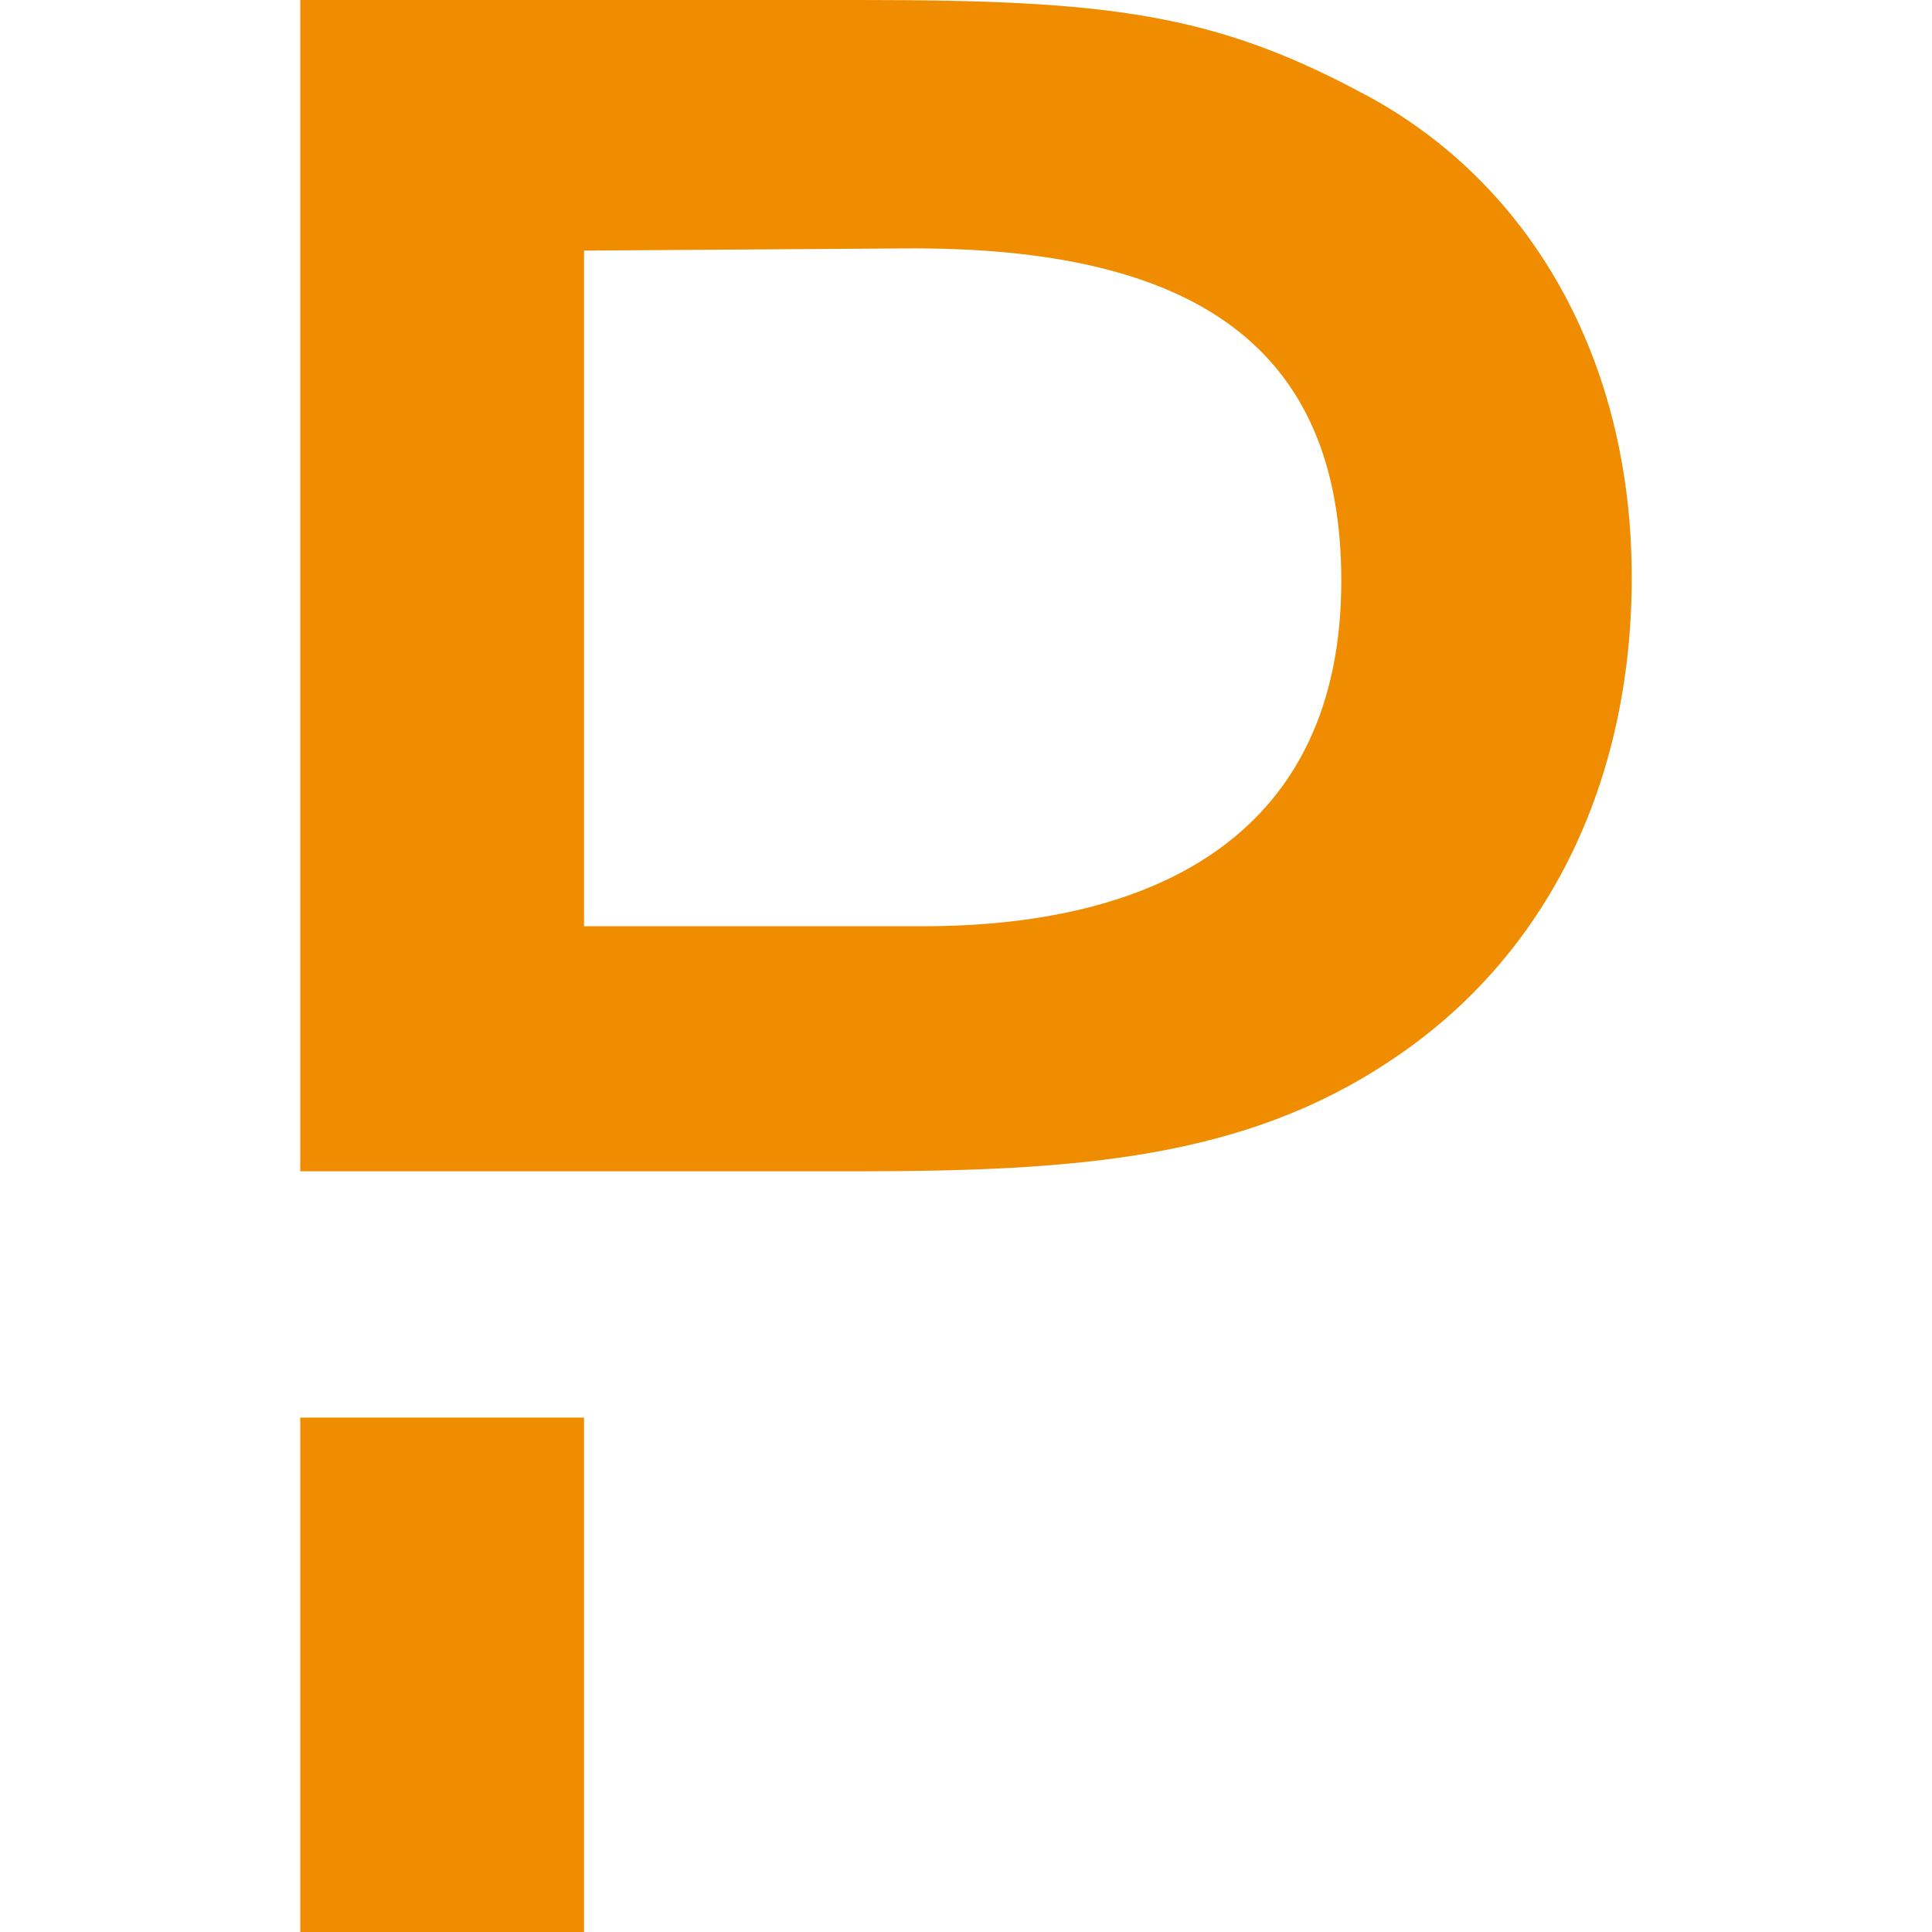
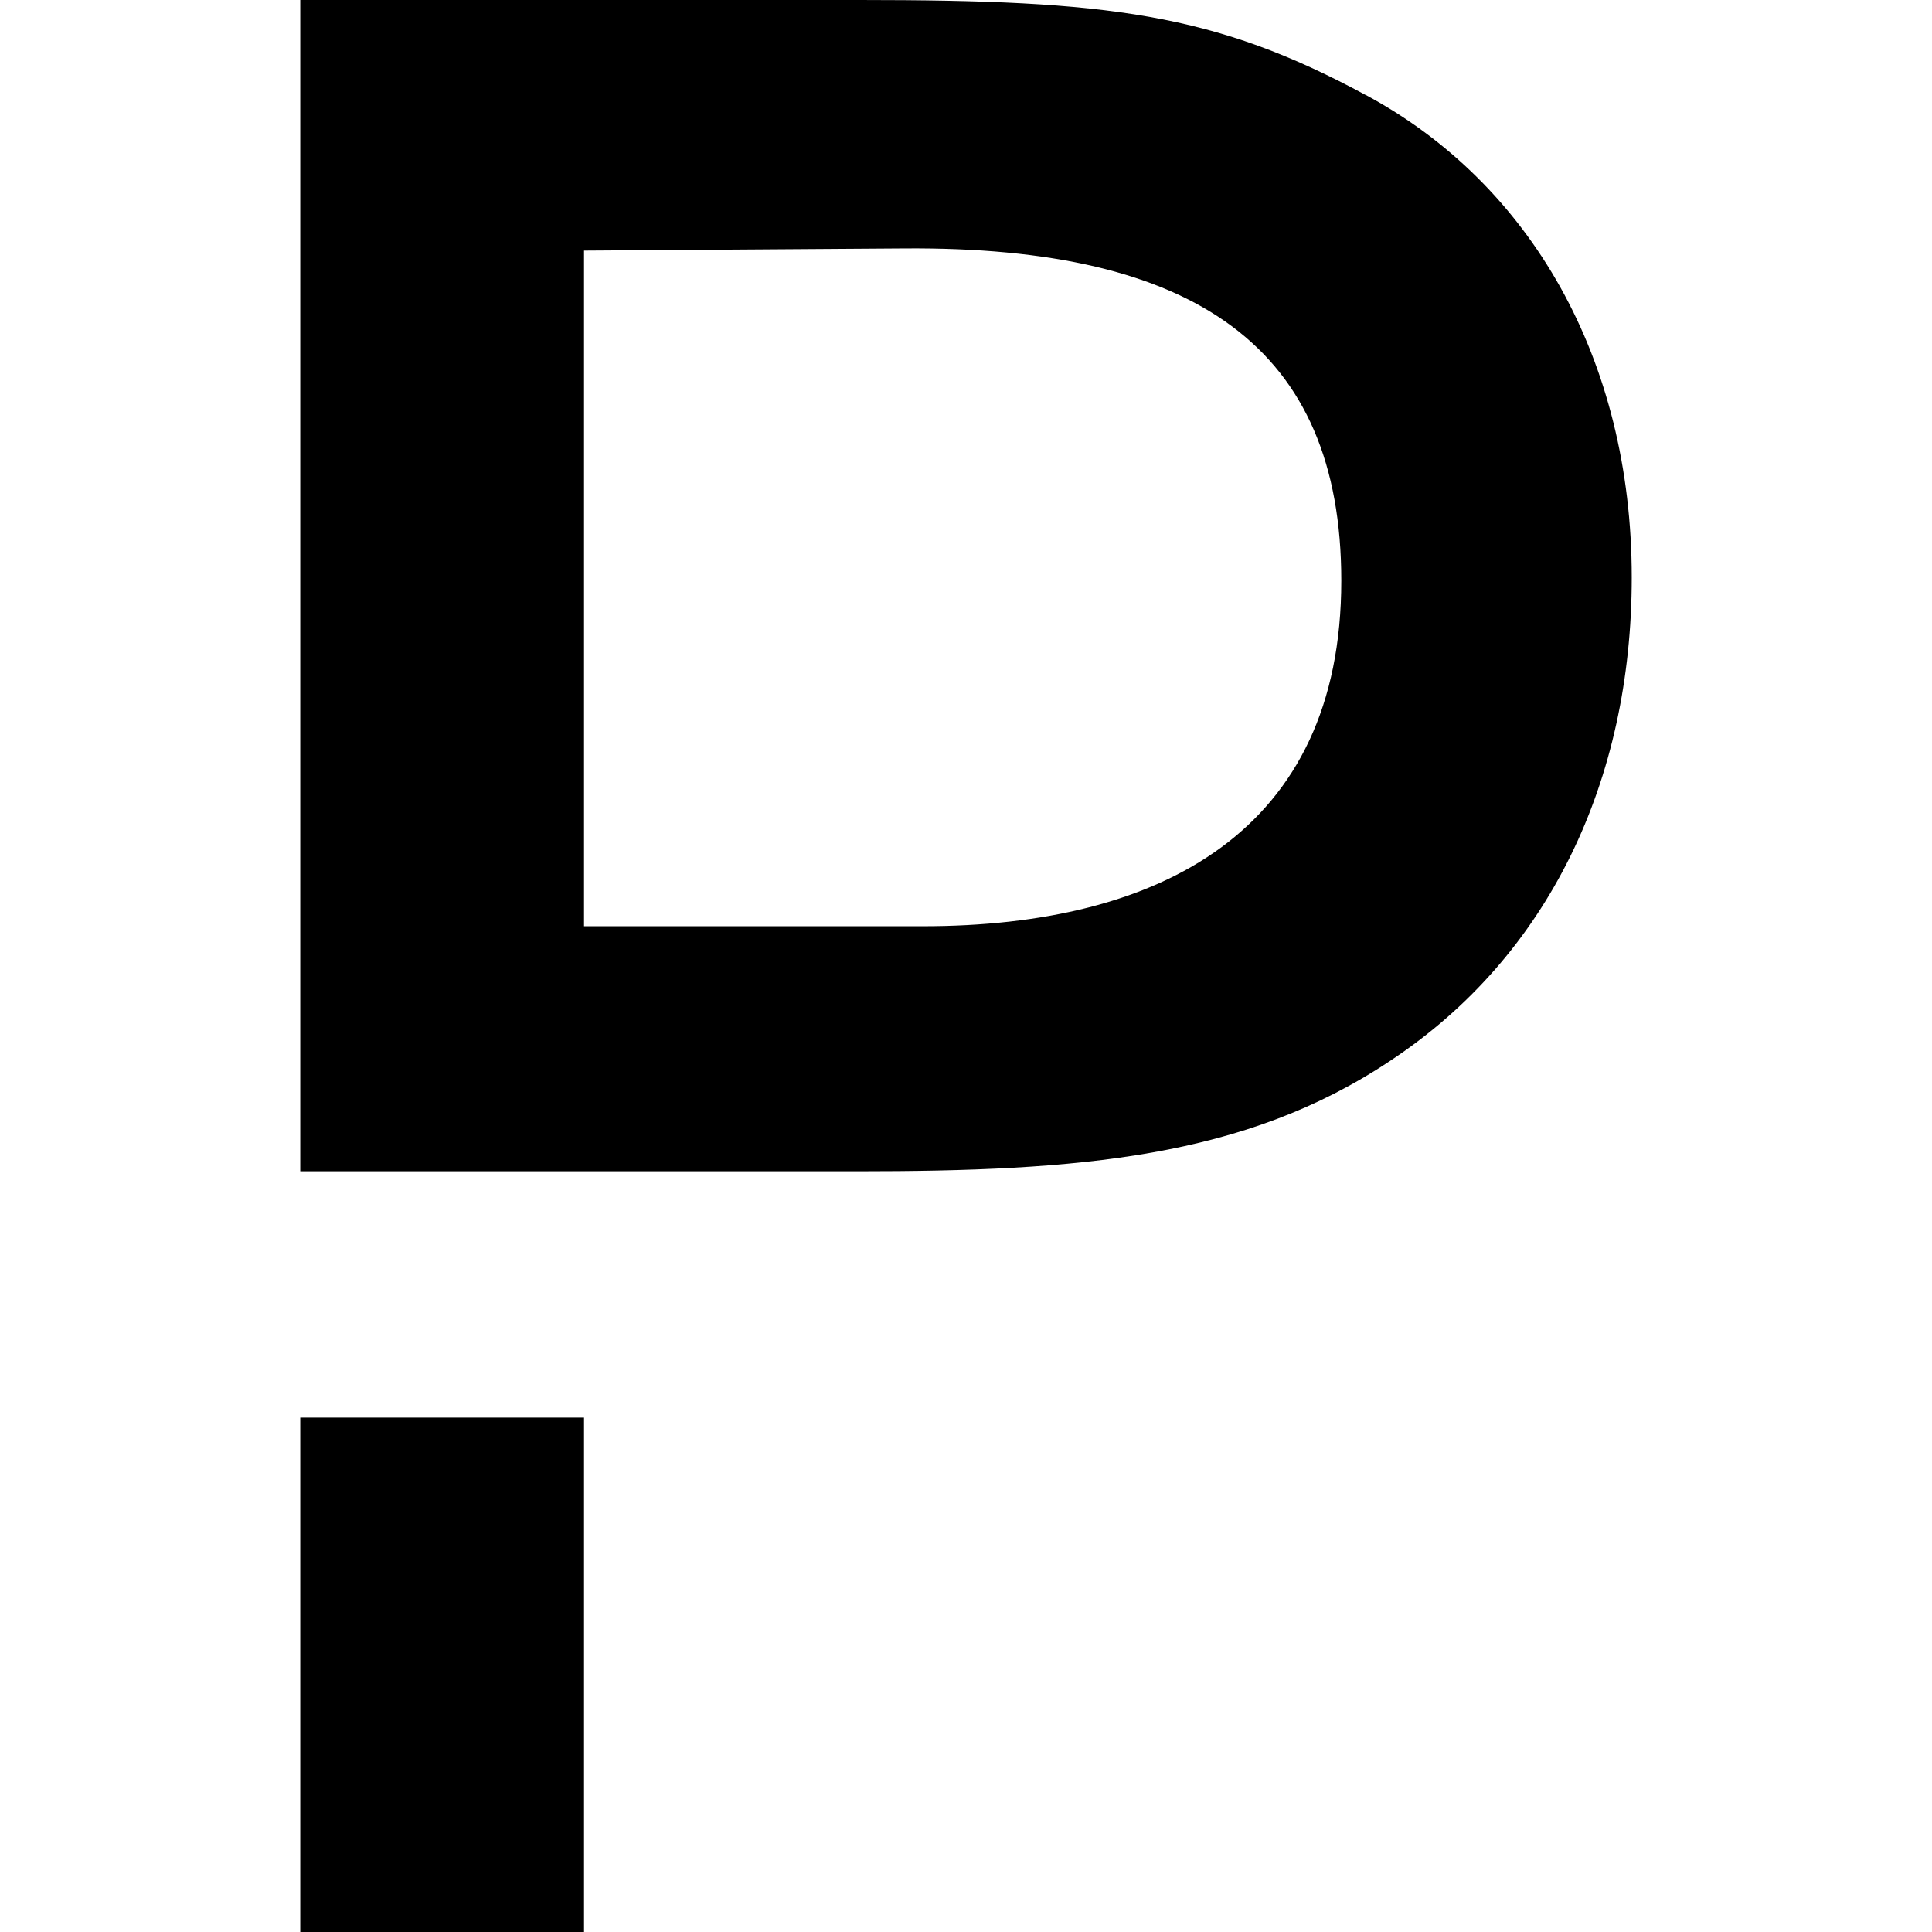
<svg xmlns="http://www.w3.org/2000/svg" width="48" height="48" viewBox="0 0 24 24">
-   <path fill="#f08c00" d="M16.965 1.18C15.085.164 13.769 0 10.683 0H3.73v14.55h6.926c2.743 0 4.8-.164 6.61-1.37c1.975-1.303 3.004-3.484 3.004-6.007c0-2.716-1.262-4.896-3.305-5.994zm-5.5 10.326h-4.21V3.113l3.977-.027c3.62-.028 5.43 1.234 5.43 4.128c0 3.113-2.248 4.292-5.197 4.292M3.73 17.61h3.525V24H3.73Z" />
+   <path fill="currentColor" d="M16.965 1.18C15.085.164 13.769 0 10.683 0H3.73v14.55h6.926c2.743 0 4.8-.164 6.61-1.37c1.975-1.303 3.004-3.484 3.004-6.007c0-2.716-1.262-4.896-3.305-5.994zm-5.5 10.326h-4.21V3.113l3.977-.027c3.62-.028 5.43 1.234 5.43 4.128c0 3.113-2.248 4.292-5.197 4.292M3.73 17.61h3.525V24H3.73Z" />
</svg>
